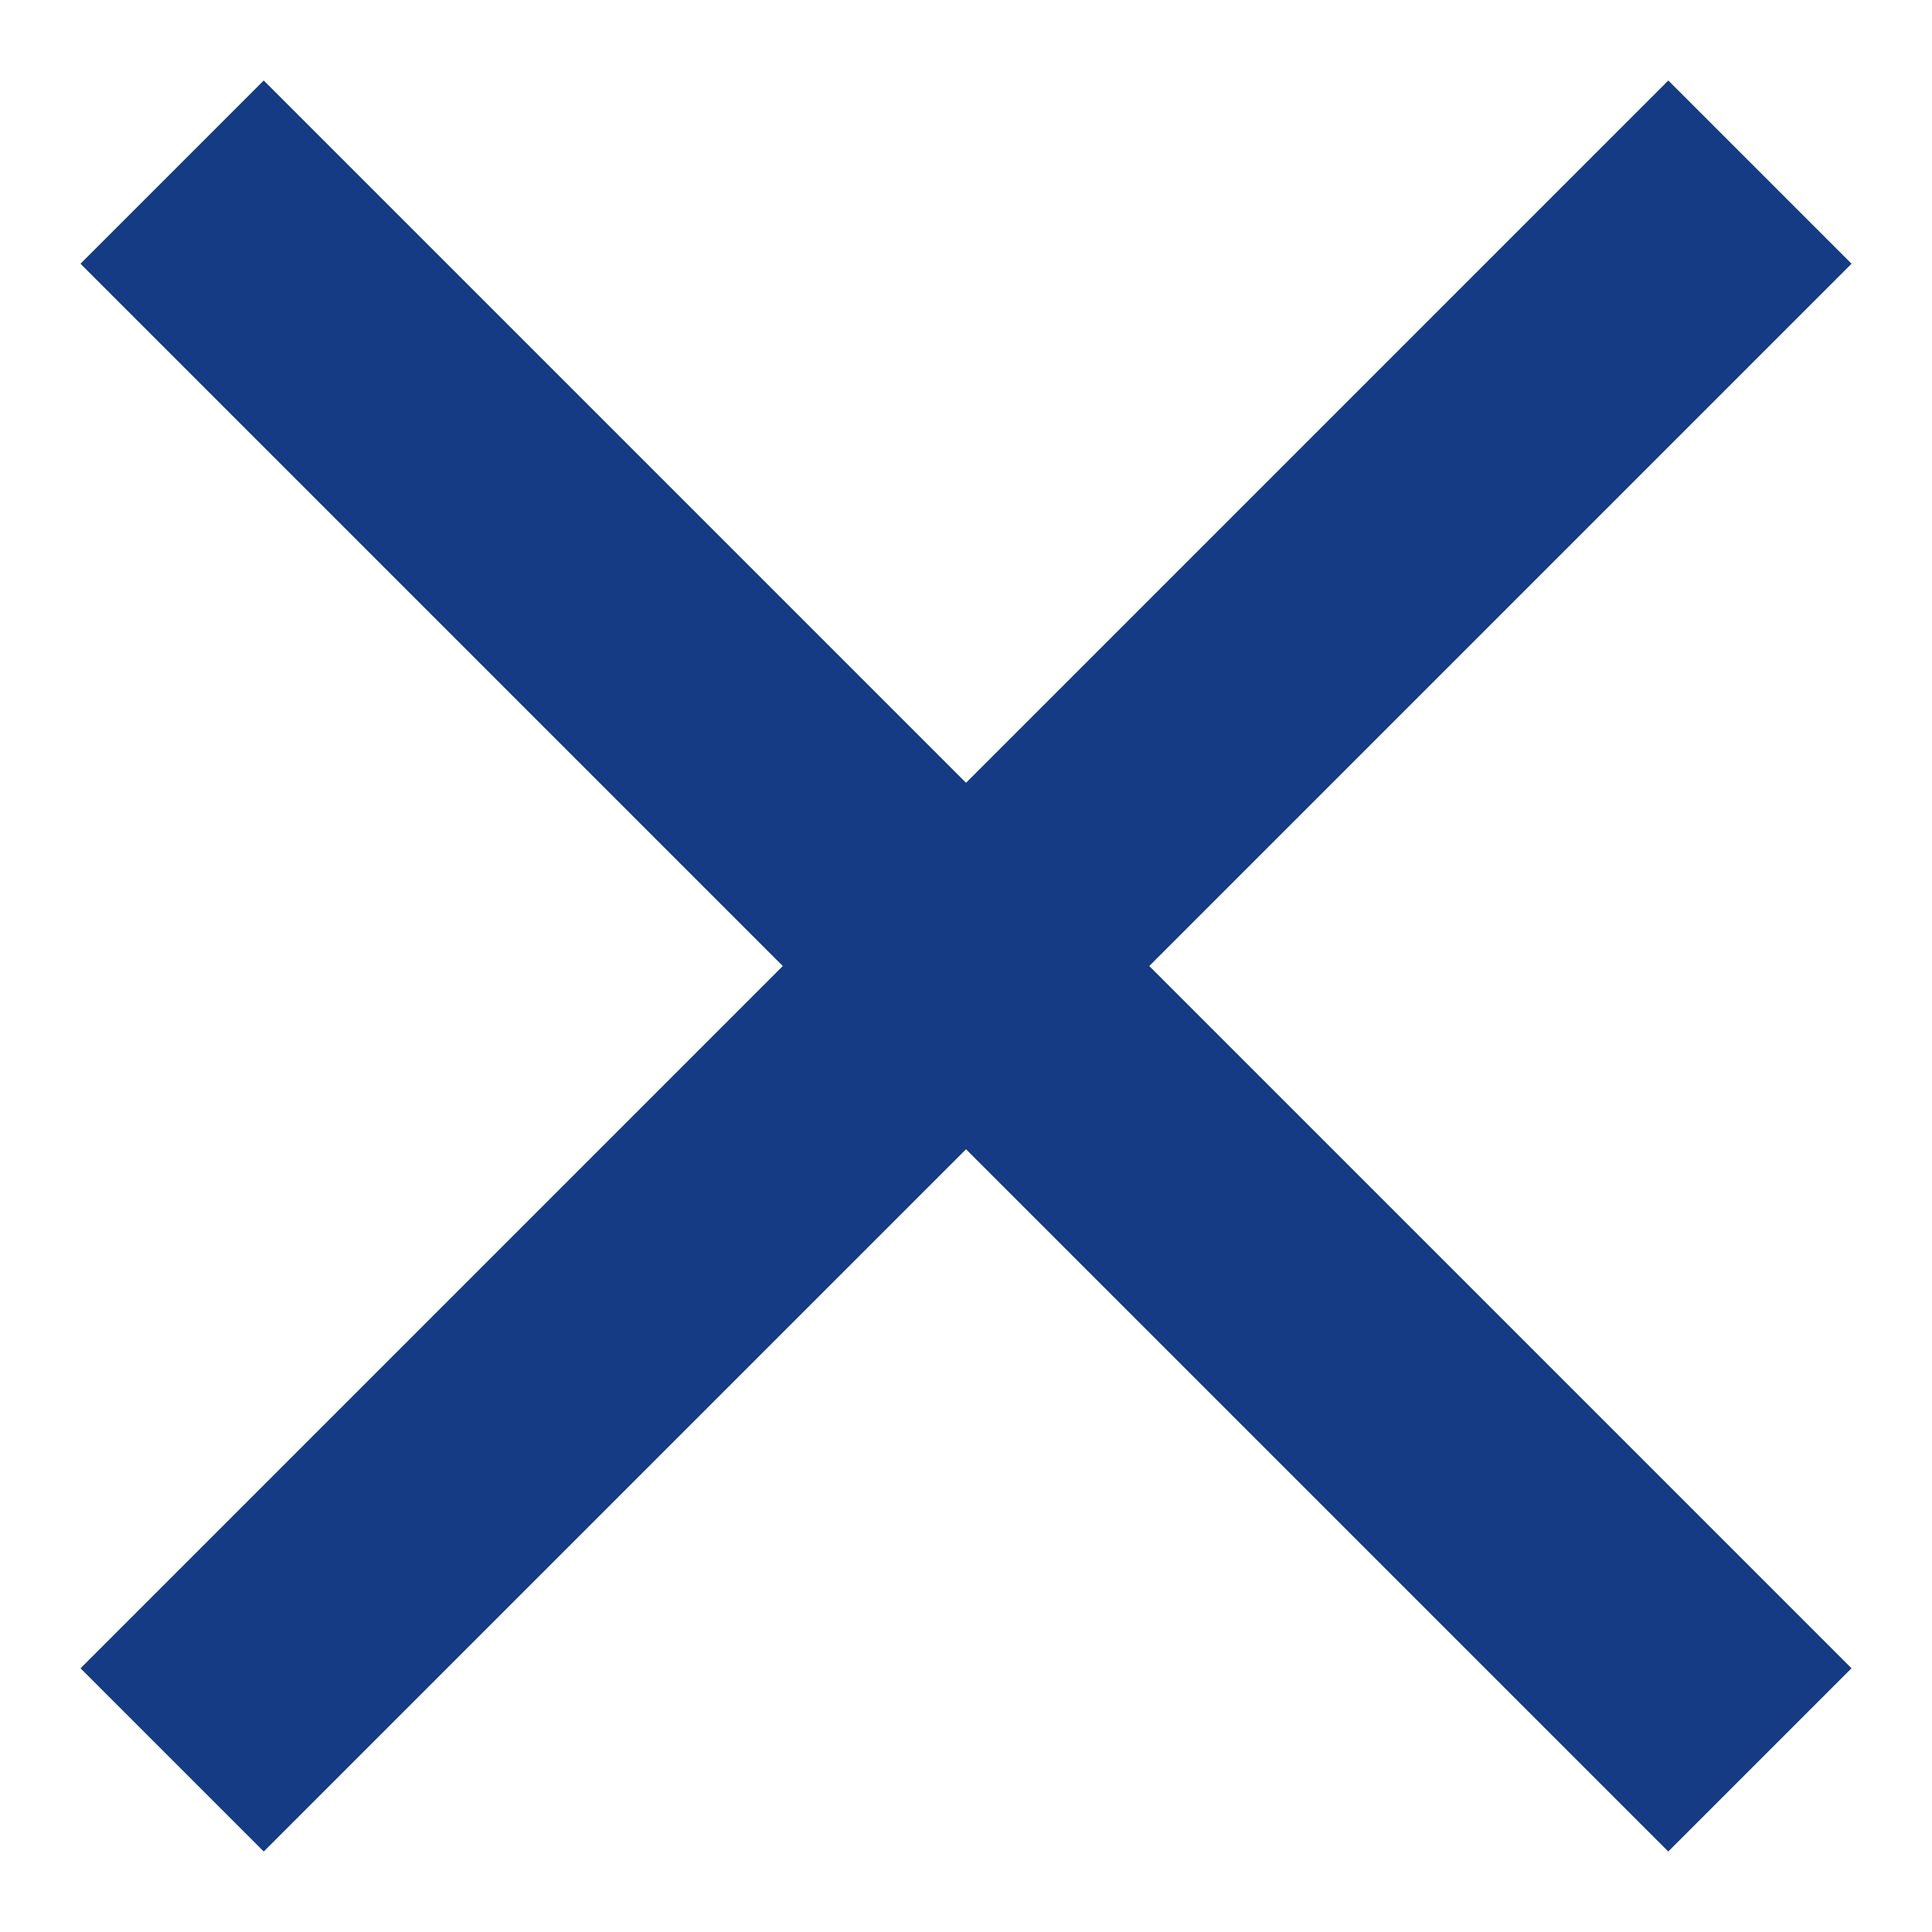
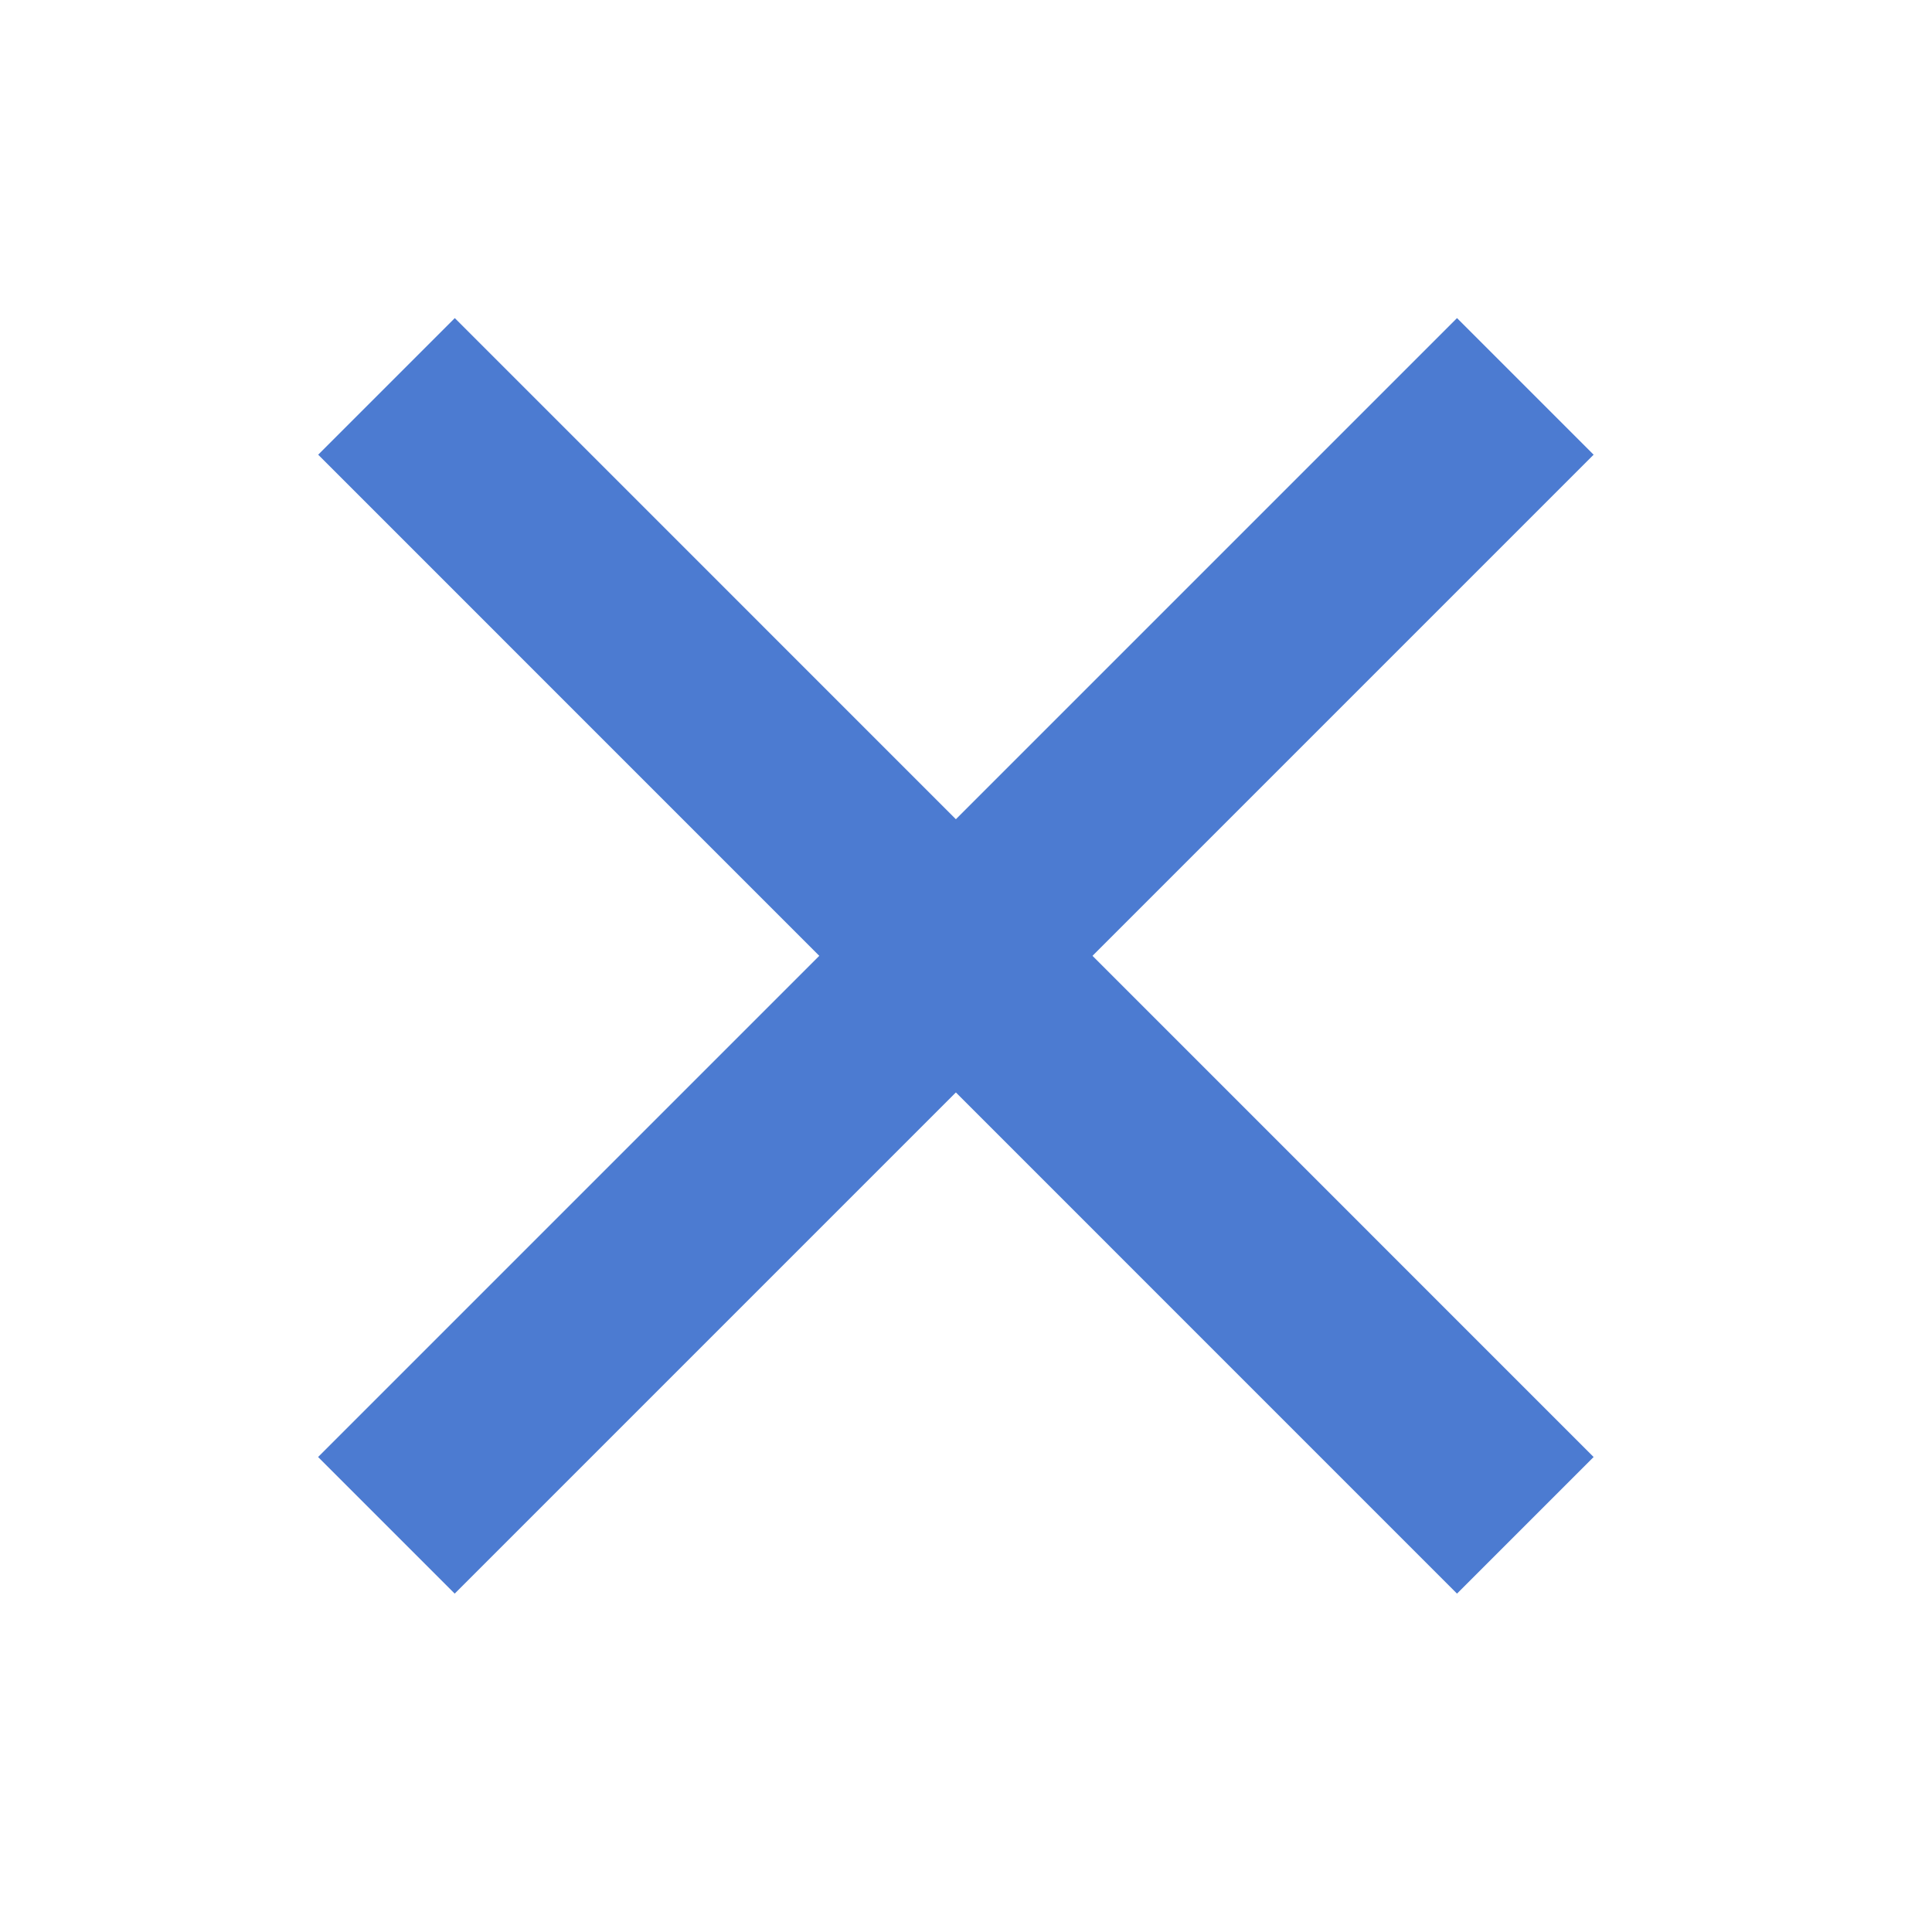
- <svg xmlns="http://www.w3.org/2000/svg" width="24" height="24" viewBox="0 0 24 24" fill="none">
-   <rect x="1" y="3.276" width="3.219" height="27.894" transform="rotate(-45 1 3.27612)" fill="#153B84" />
-   <rect x="3.276" y="23" width="3.219" height="27.894" transform="rotate(-135 3.27637 23)" fill="#153B84" />
+ <svg xmlns="http://www.w3.org/2000/svg" width="20" height="20" viewBox="0 0 20 20" fill="none">
+   <path d="M4.001 4L15.79 15.79" stroke="#4C7BD1" stroke-width="2" />
+   <path d="M15.79 4L4 15.79" stroke="#4C7BD1" stroke-width="2" />
</svg>
